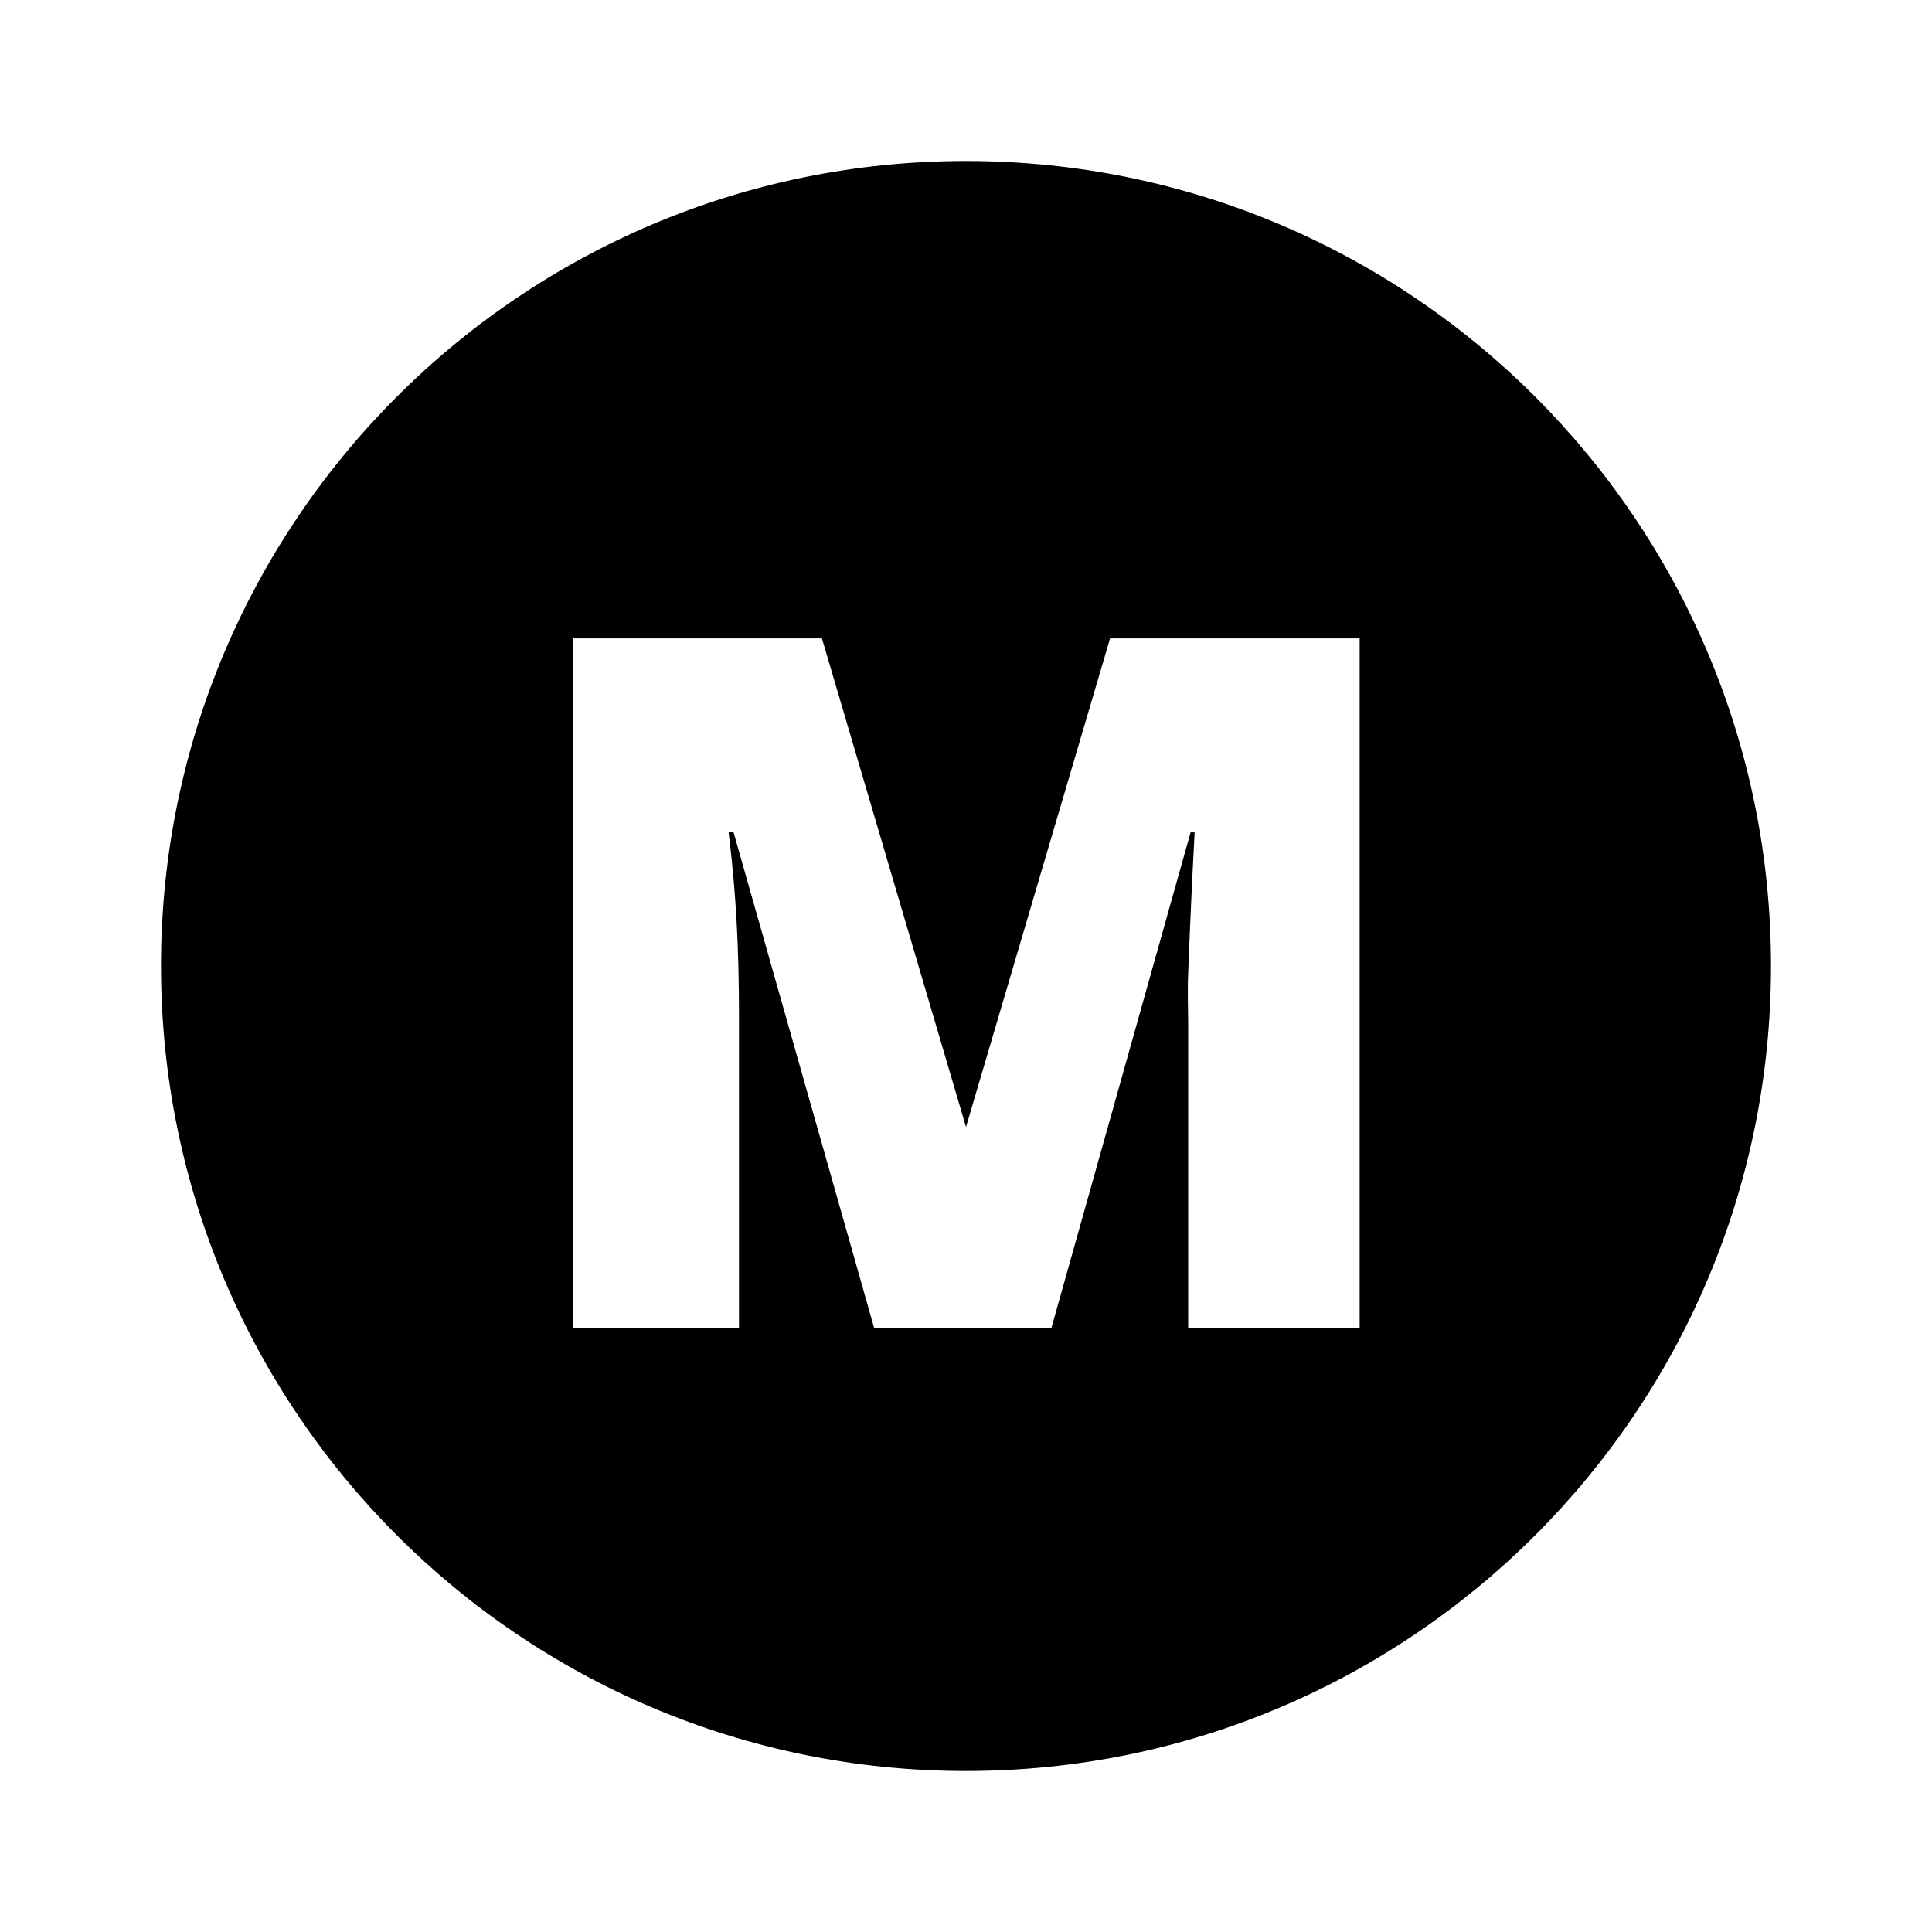
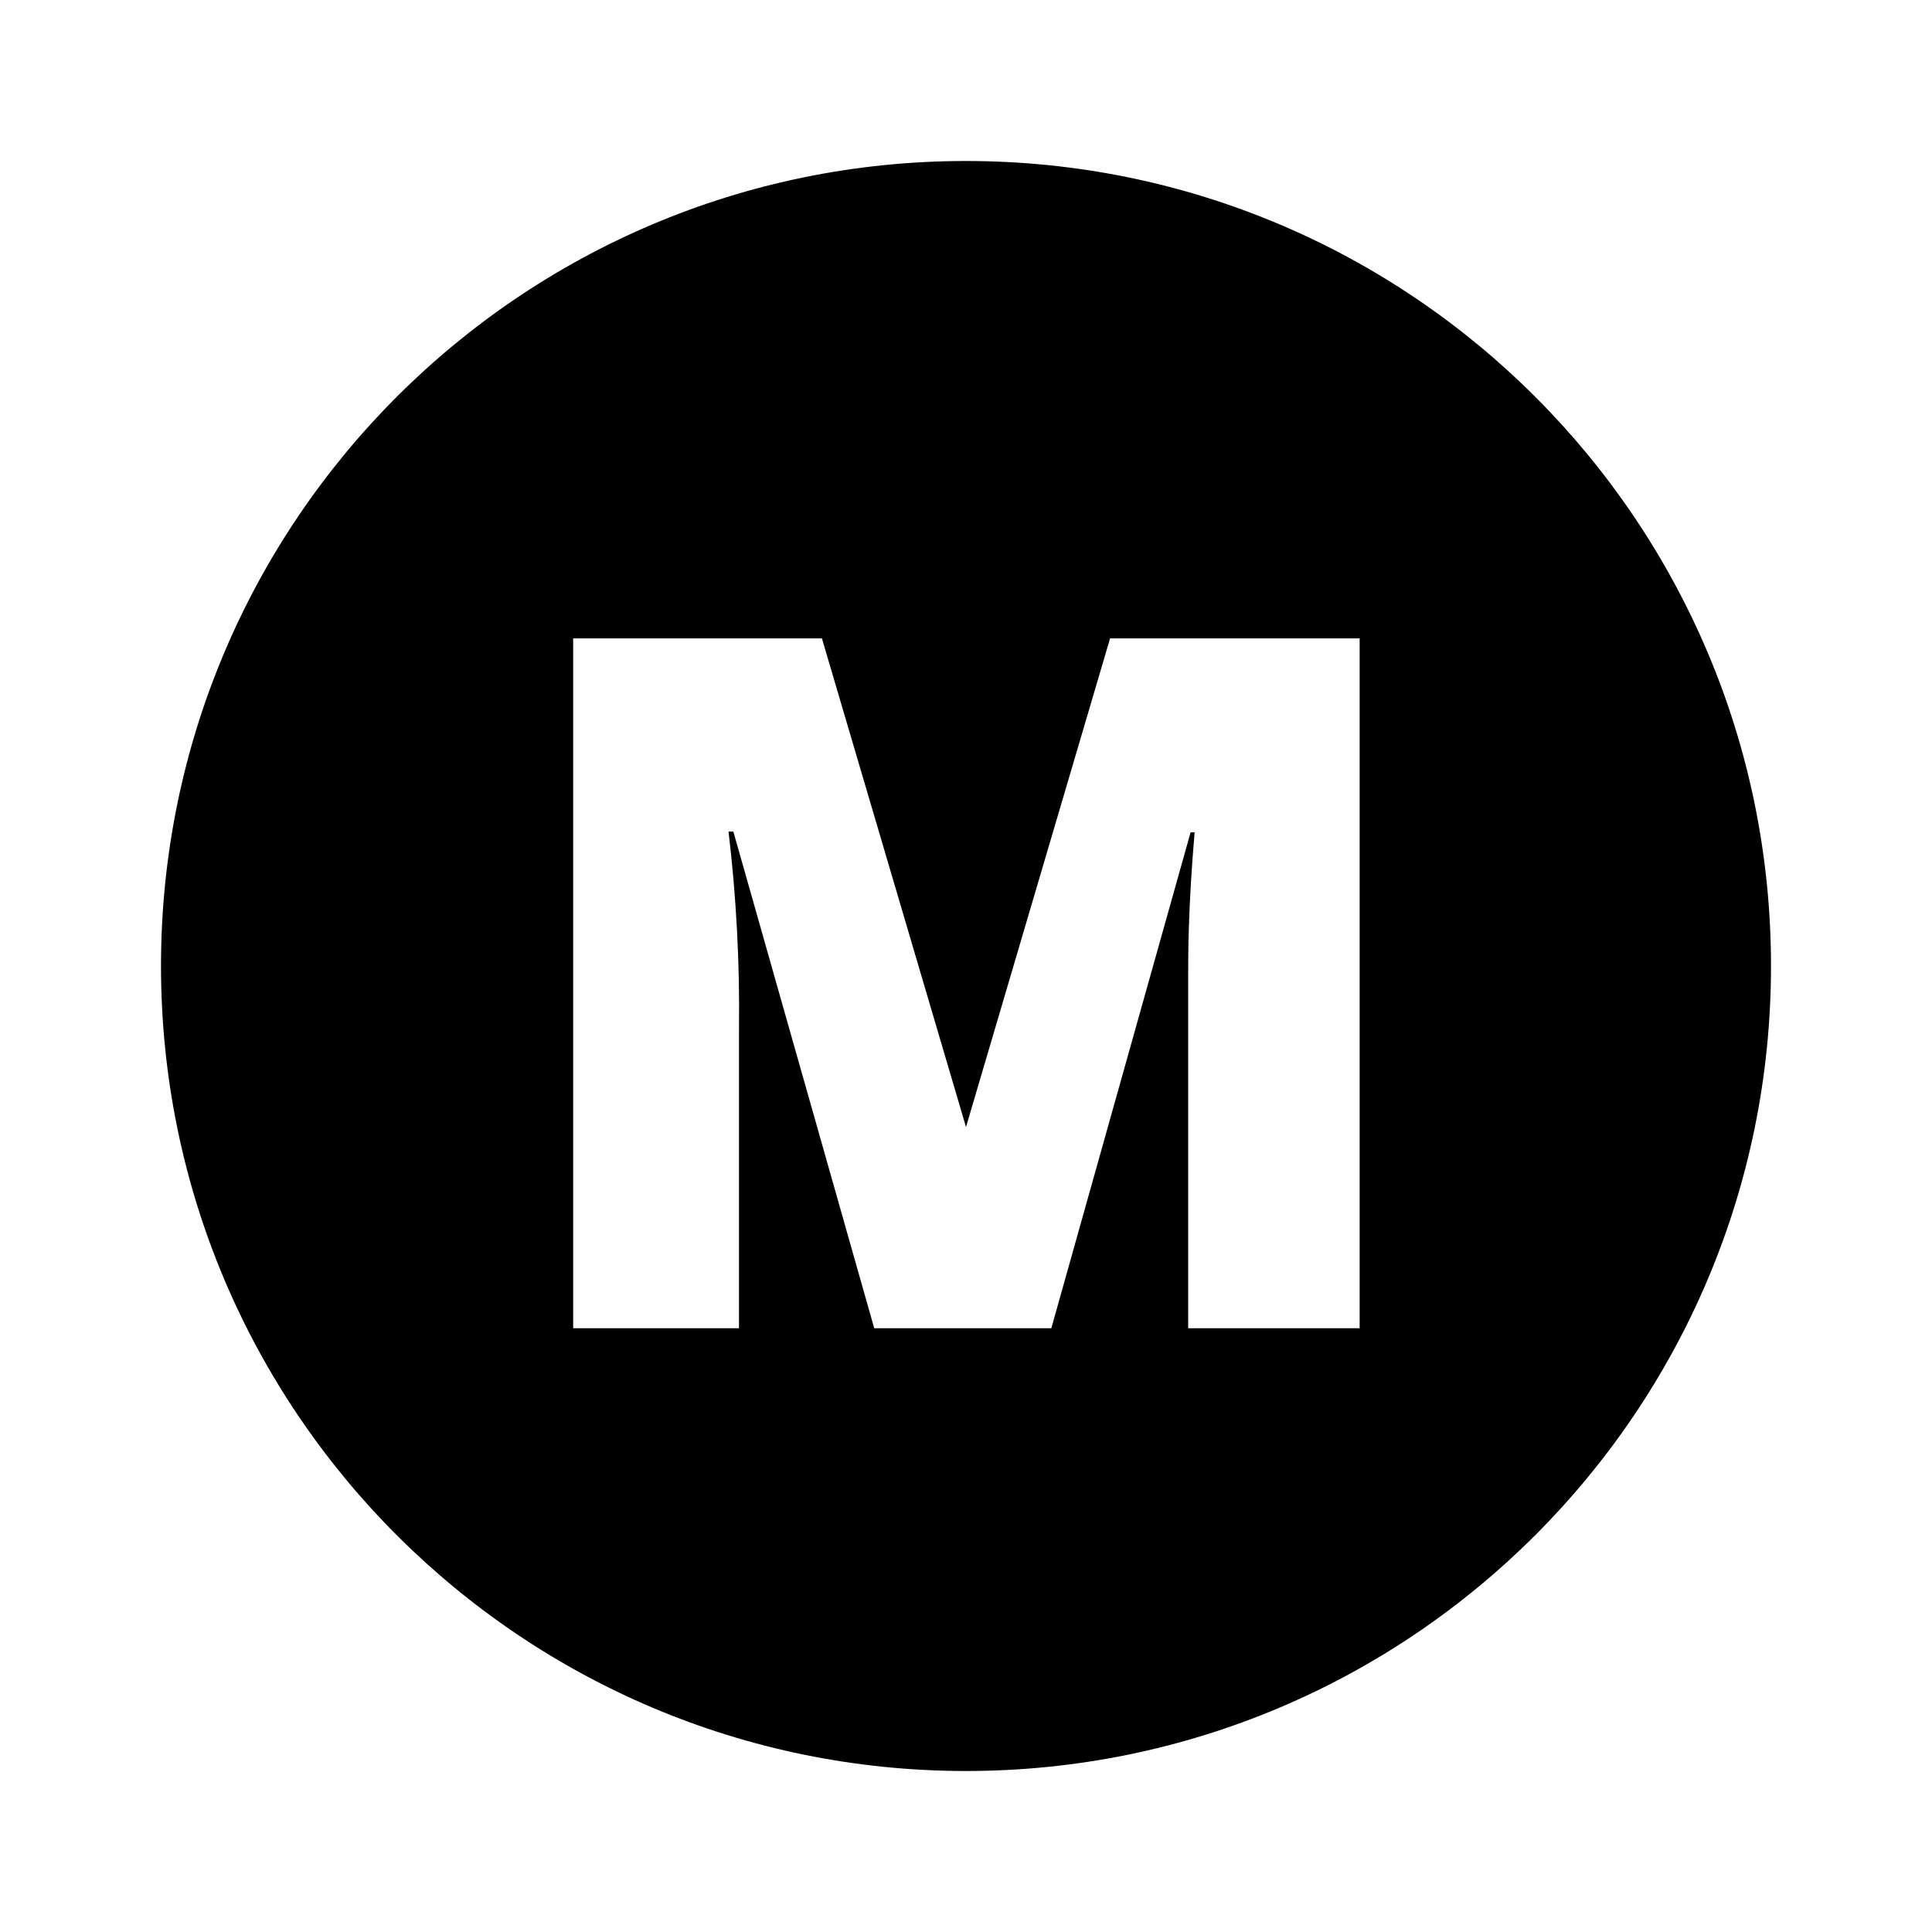
<svg xmlns="http://www.w3.org/2000/svg" width="24" height="24" viewBox="0 0 24 24">
-   <path d="M12,22A10,10,0,1,0,2,12,10,10,0,0,0,12,22ZM9.11,10.33l1.75,6.17h2.2l1.73-6.16h.05c-.05.93-.07,1.52-.08,1.75s0,.46,0,.65V16.5h2.13V7.93H13.79L12,14h0L10.21,7.93H7.12V16.5H9.18V12.78c0-.58,0-1.4-.13-2.45Z" fill-rule="evenodd" />
+   <path d="M12,2A10,10,0,1,0,22,12,10,10,0,0,0,12,2Zm4.89,14.5H14.76V12.74c0-.19,0-.42,0-.65s0-.82.08-1.75h-.05L13.06,16.5h-2.2L9.11,10.33H9.05a18.74,18.74,0,0,1,.13,2.45V16.5H7.12V7.93h3.09L12,14l1.79-6.07h3.1Z" fill-rule="evenodd" />
  <rect width="24" height="24" fill="none" />
</svg>
